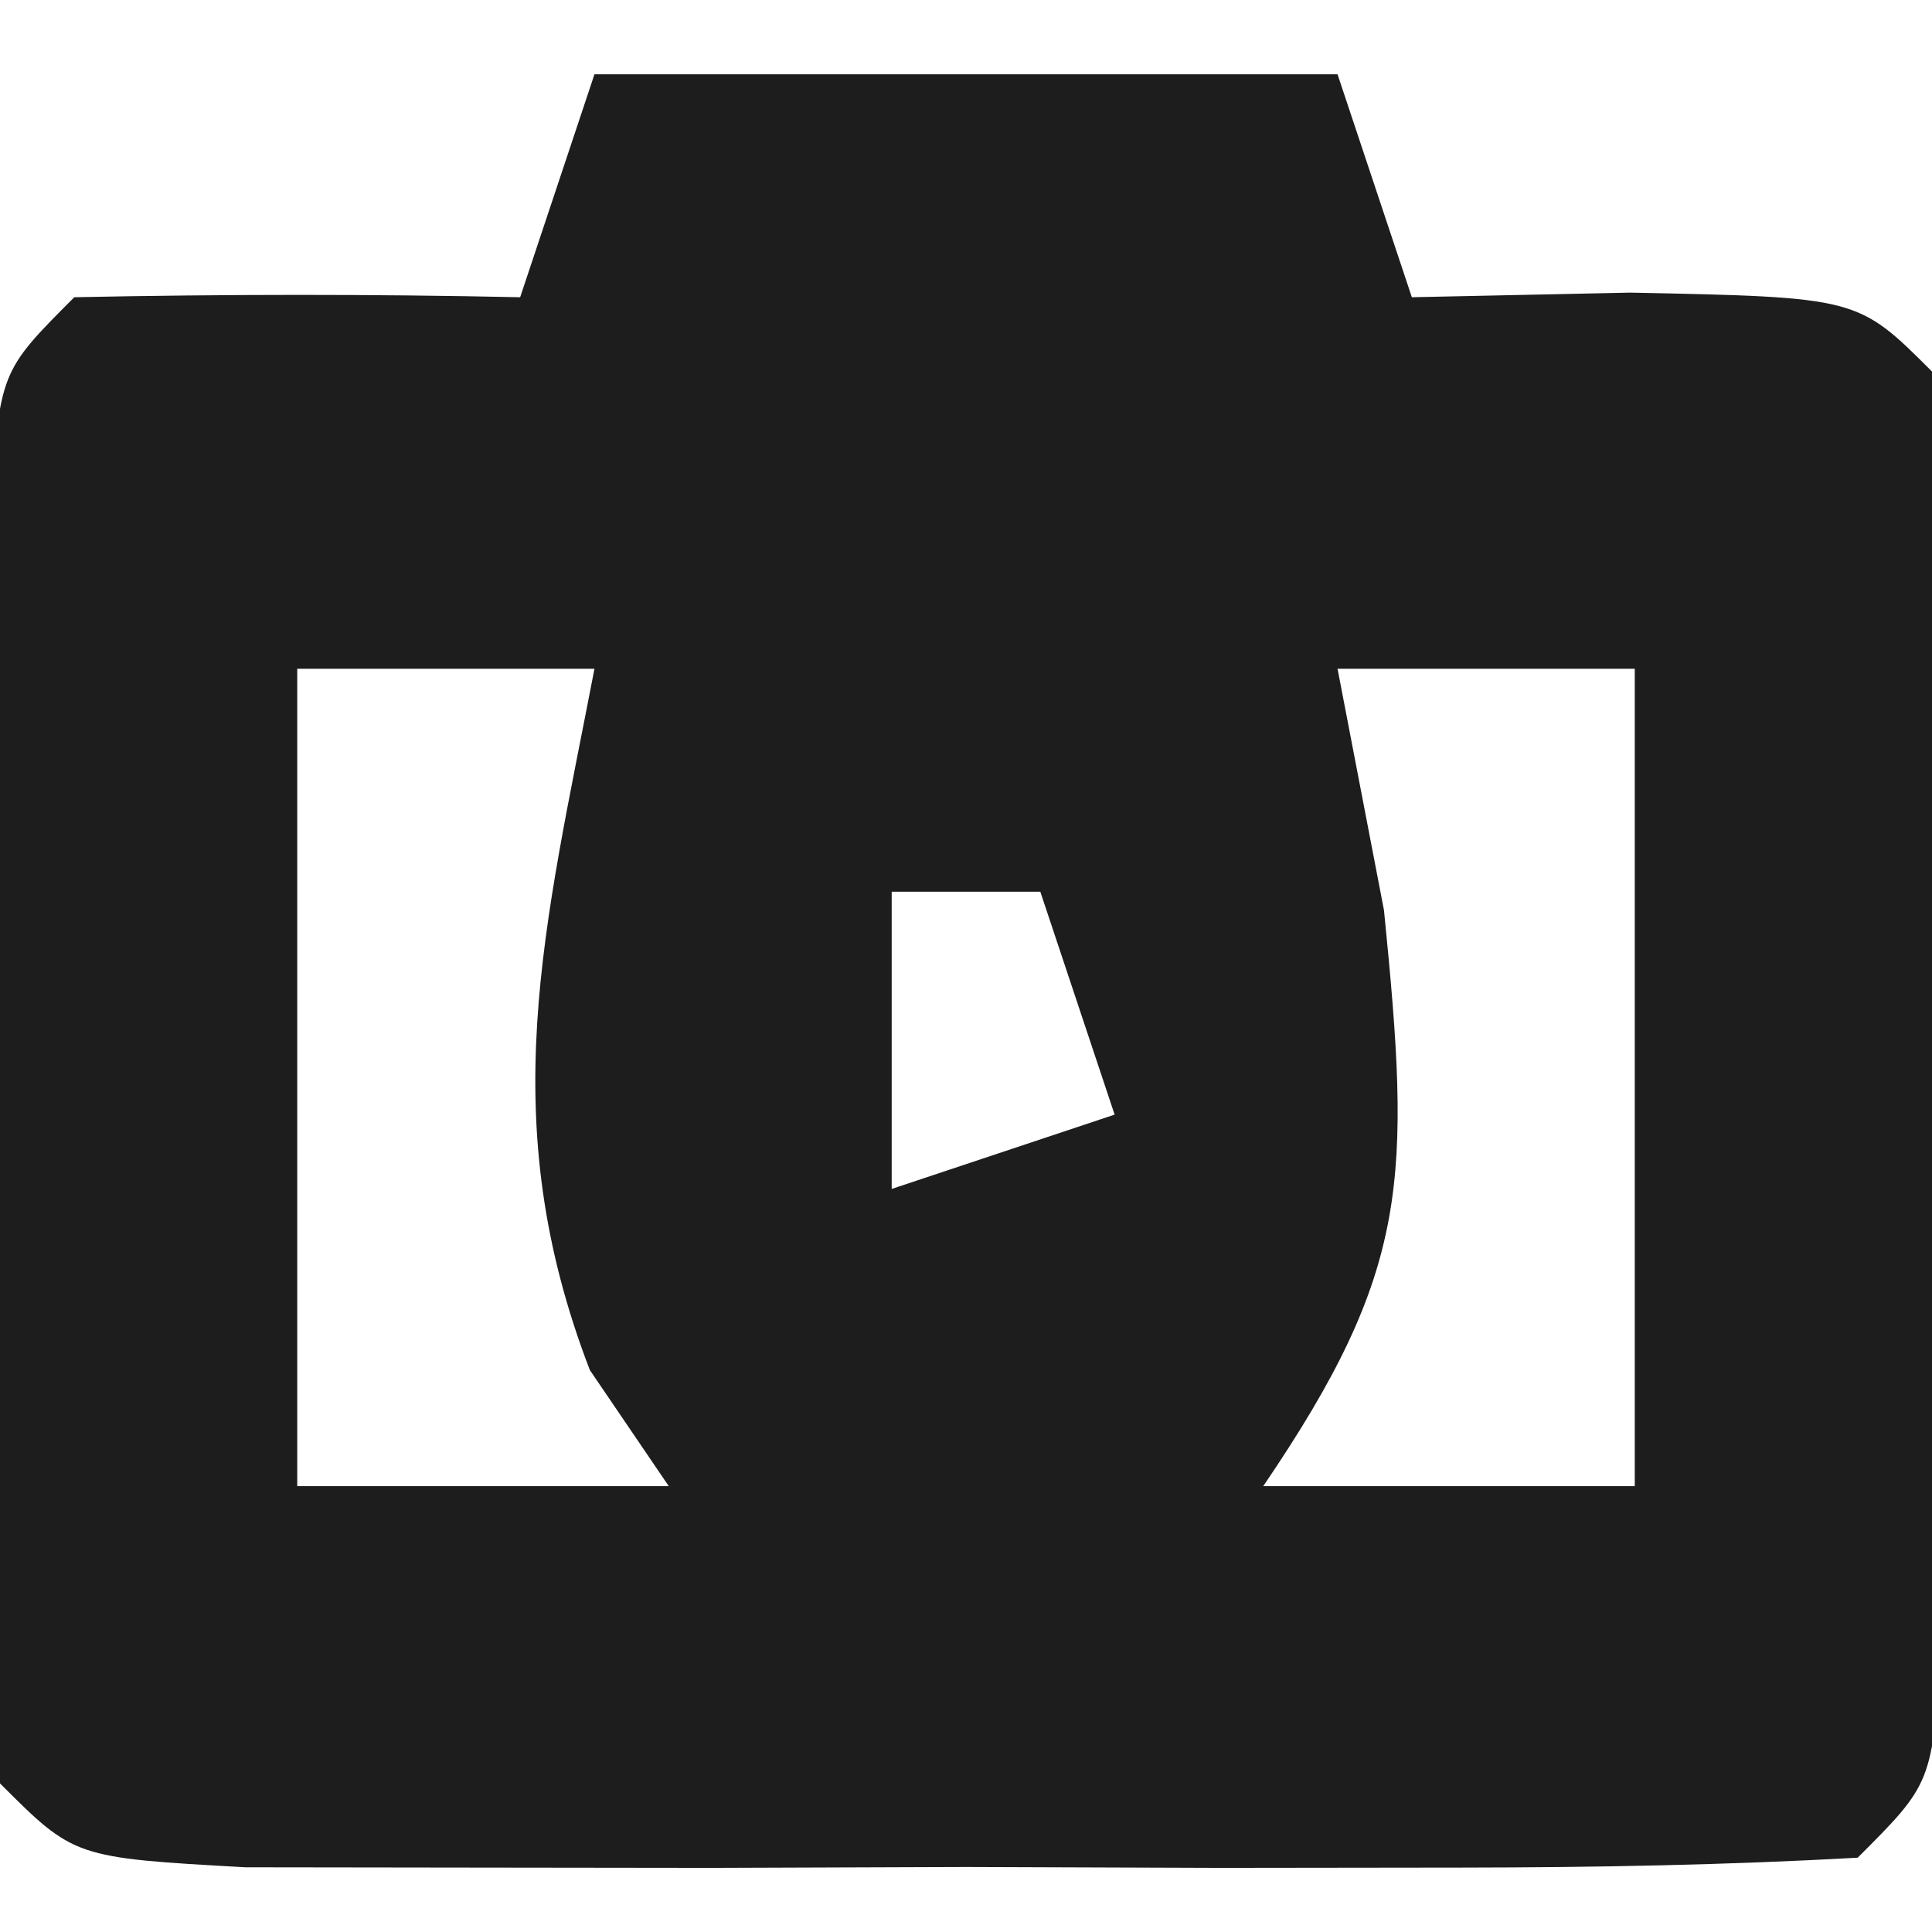
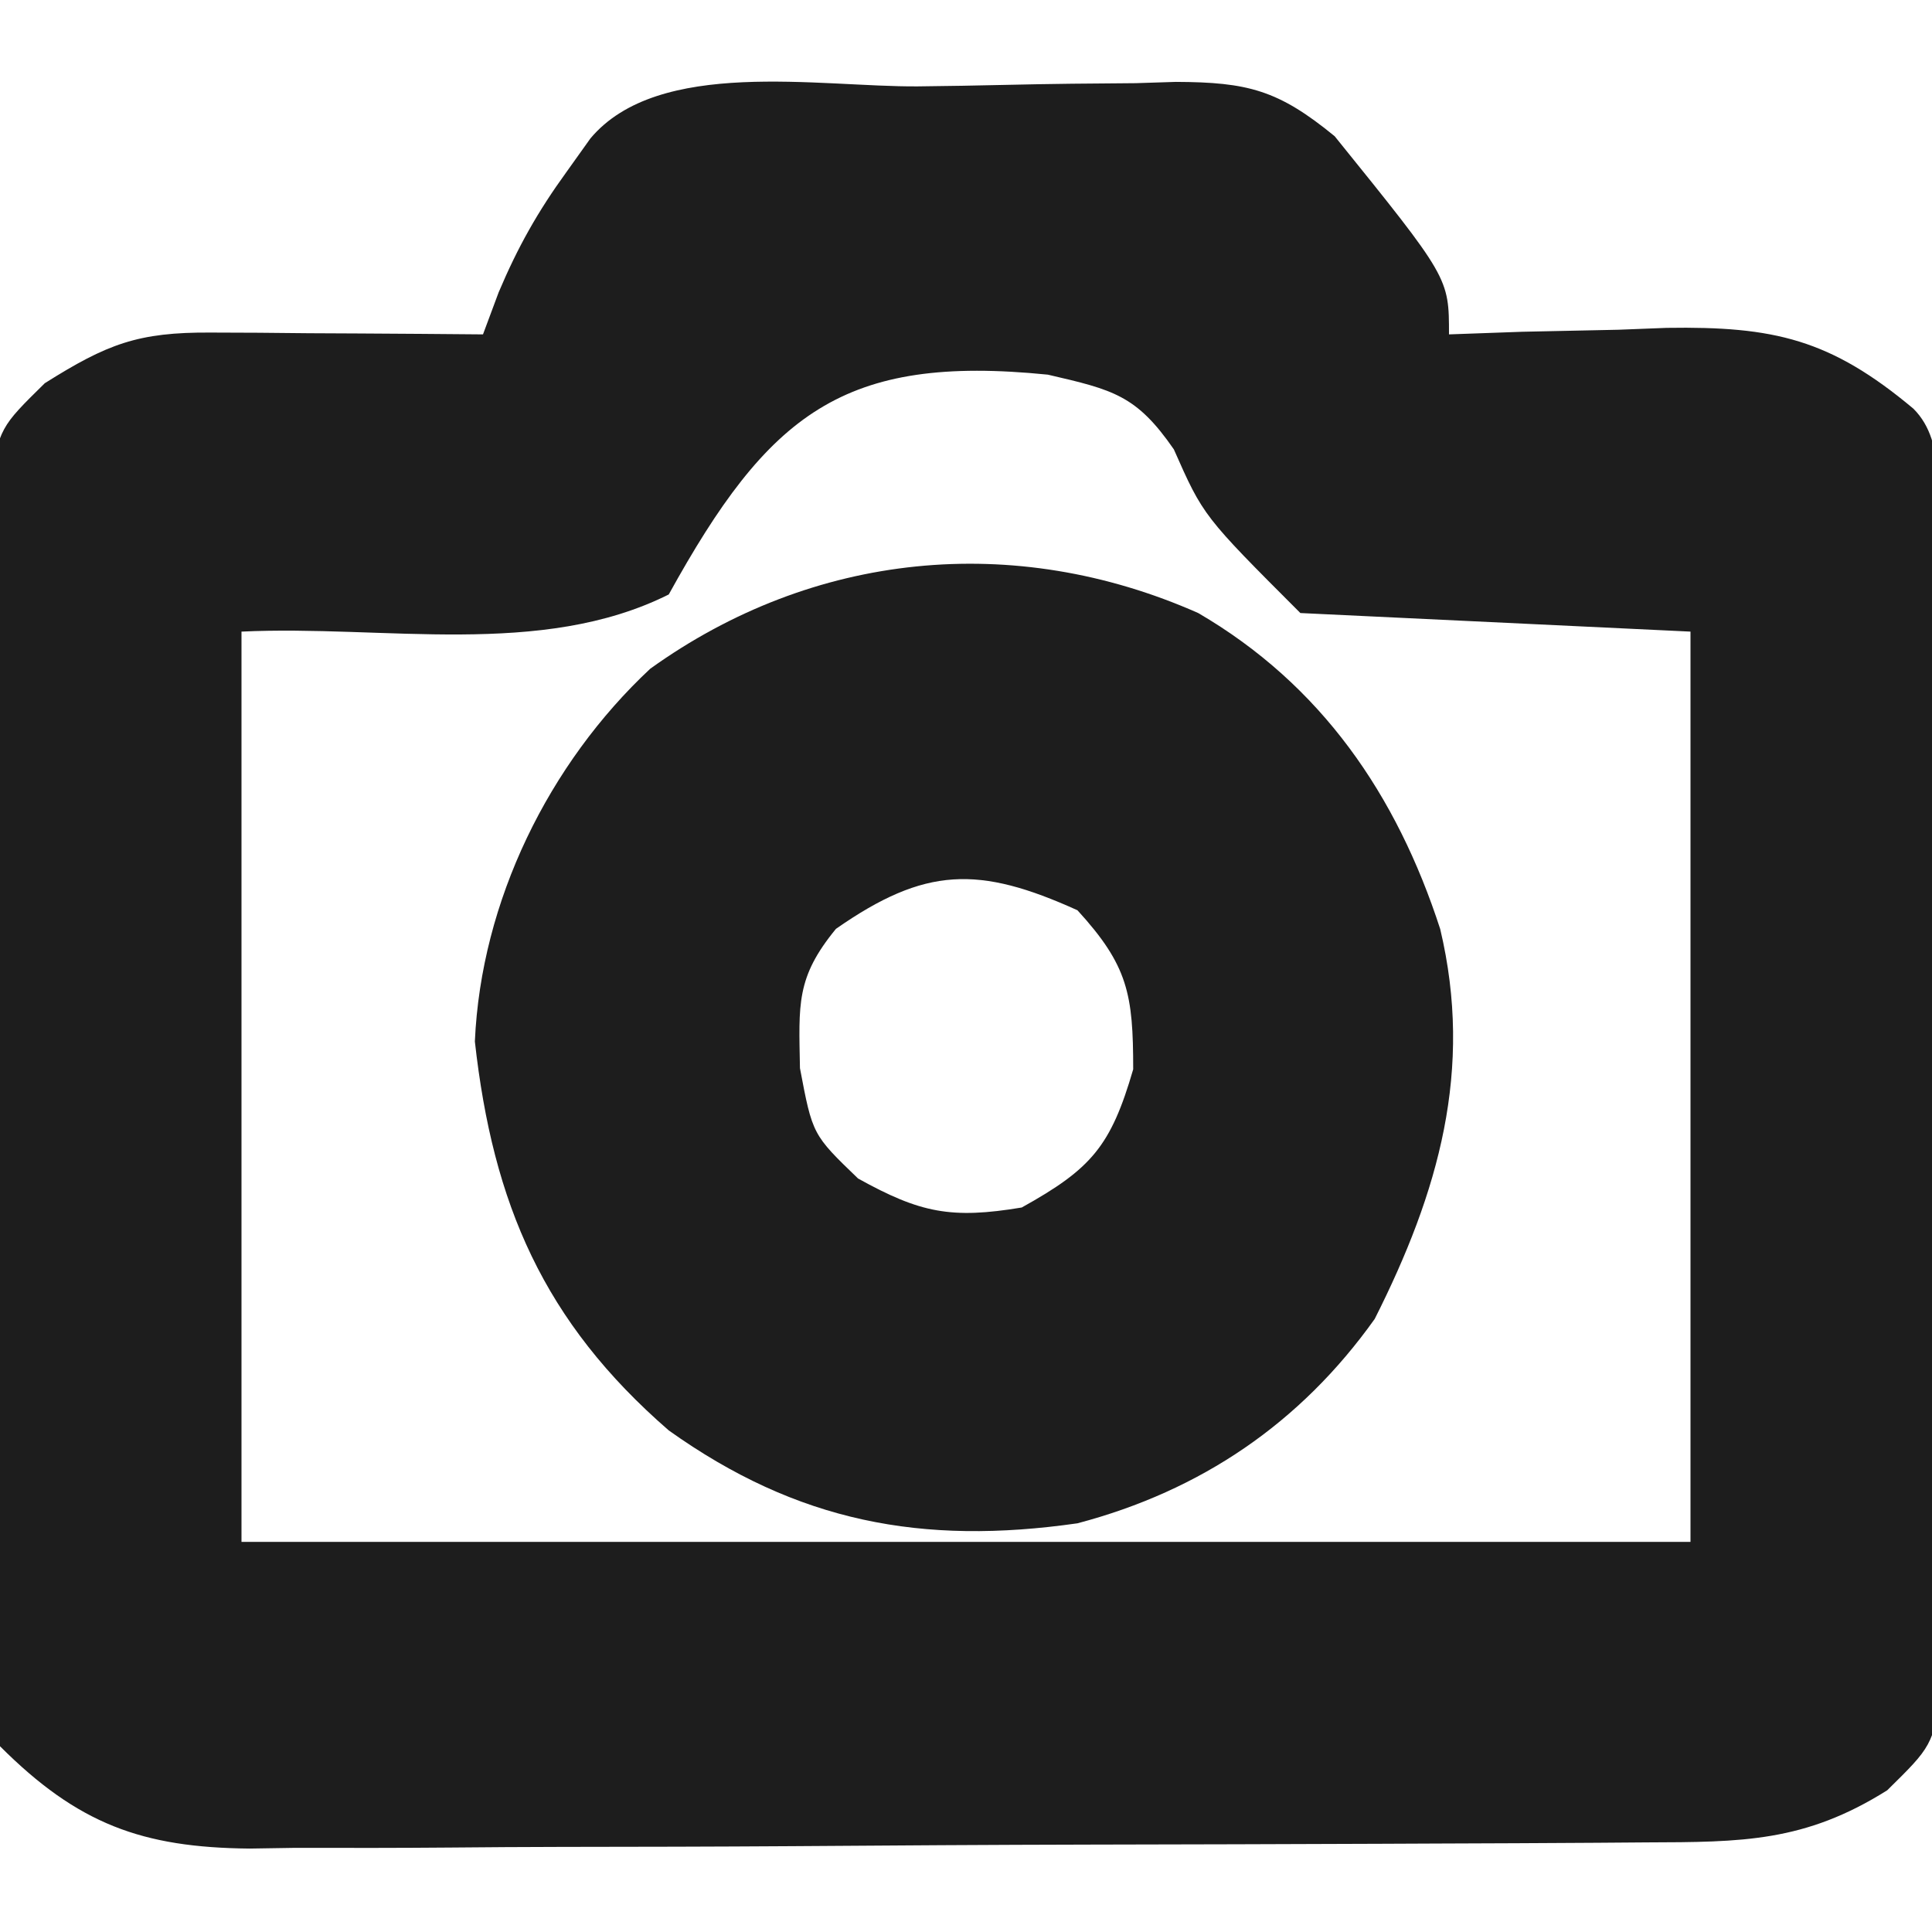
- <svg xmlns="http://www.w3.org/2000/svg" version="1.1" width="26" height="26">
-   <path d="M0 0 C3.3 0 6.6 0 10 0 C10.33 0.99 10.66 1.98 11 3 C11.969 2.979 12.939 2.959 13.938 2.938 C17 3 17 3 18 4 C18.099 5.403 18.131 6.812 18.133 8.219 C18.135 9.493 18.135 9.493 18.137 10.793 C18.133 11.686 18.129 12.58 18.125 13.5 C18.131 14.84 18.131 14.84 18.137 16.207 C18.135 17.057 18.134 17.906 18.133 18.781 C18.132 19.566 18.131 20.35 18.129 21.158 C18 23 18 23 17 24 C15.231 24.099 13.459 24.131 11.688 24.133 C10.612 24.134 9.537 24.135 8.43 24.137 C7.298 24.133 6.166 24.129 5 24.125 C3.868 24.129 2.736 24.133 1.57 24.137 C0.495 24.135 -0.58 24.134 -1.688 24.133 C-2.681 24.132 -3.675 24.131 -4.699 24.129 C-7 24 -7 24 -8 23 C-8.099 21.597 -8.131 20.188 -8.133 18.781 C-8.134 17.932 -8.135 17.082 -8.137 16.207 C-8.133 15.314 -8.129 14.42 -8.125 13.5 C-8.129 12.607 -8.133 11.713 -8.137 10.793 C-8.135 9.943 -8.134 9.094 -8.133 8.219 C-8.132 7.434 -8.131 6.65 -8.129 5.842 C-8 4 -8 4 -7 3 C-5 2.959 -3 2.957 -1 3 C-0.67 2.01 -0.34 1.02 0 0 Z M3 5 C7 6 7 6 7 6 Z M-4 8 C-4 11.63 -4 15.26 -4 19 C-2.35 19 -0.7 19 1 19 C0.649 18.484 0.299 17.969 -0.062 17.438 C-1.362 14.06 -0.672 11.495 0 8 C-1.32 8 -2.64 8 -4 8 Z M10 8 C10.206 9.072 10.412 10.145 10.625 11.25 C10.988 14.876 10.984 16.083 9 19 C10.65 19 12.3 19 14 19 C14 15.37 14 11.74 14 8 C12.68 8 11.36 8 10 8 Z M4 11 C4 12.32 4 13.64 4 15 C4.99 14.67 5.98 14.34 7 14 C6.67 13.01 6.34 12.02 6 11 C5.34 11 4.68 11 4 11 Z " fill="#1D1D1D" transform="translate(8,1)" />
+ <svg xmlns="http://www.w3.org/2000/svg" version="1.1" width="104" height="104">
+   <path d="M0 0 C1.601 -0.017 3.203 -0.044 4.804 -0.082 C7.117 -0.137 9.428 -0.159 11.742 -0.173 C12.454 -0.196 13.165 -0.219 13.898 -0.242 C17.772 -0.226 19.412 0.198 22.444 2.684 C28.597 10.303 28.597 10.303 28.597 13.35 C29.899 13.304 31.201 13.257 32.543 13.209 C34.269 13.172 35.996 13.136 37.722 13.1 C38.578 13.067 39.434 13.033 40.316 12.999 C46.104 12.909 49.132 13.612 53.597 17.35 C55.473 19.225 54.764 22.417 54.79 24.918 C54.803 25.947 54.803 25.947 54.815 26.997 C54.84 29.278 54.856 31.558 54.871 33.838 C54.876 34.616 54.881 35.393 54.887 36.194 C54.914 40.31 54.933 44.425 54.948 48.54 C54.964 52.794 55.009 57.048 55.06 61.302 C55.094 64.569 55.105 67.837 55.111 71.105 C55.117 72.673 55.133 74.241 55.157 75.809 C55.188 78.005 55.188 80.198 55.181 82.394 C55.189 83.644 55.197 84.893 55.205 86.18 C54.597 89.35 54.597 89.35 52.186 91.722 C47.739 94.519 44.358 94.51 39.204 94.527 C38.335 94.534 37.467 94.54 36.572 94.547 C33.69 94.567 30.808 94.578 27.926 94.588 C26.45 94.594 26.45 94.594 24.945 94.601 C19.738 94.622 14.531 94.636 9.324 94.645 C3.946 94.656 -1.432 94.691 -6.81 94.73 C-10.945 94.757 -15.08 94.765 -19.215 94.769 C-21.197 94.773 -23.179 94.785 -25.162 94.804 C-27.939 94.828 -30.714 94.827 -33.491 94.82 C-34.308 94.833 -35.125 94.846 -35.967 94.859 C-41.756 94.806 -45.215 93.538 -49.403 89.35 C-49.523 87.163 -49.573 84.973 -49.595 82.782 C-49.604 82.096 -49.612 81.41 -49.62 80.703 C-49.645 78.423 -49.662 76.142 -49.676 73.862 C-49.681 73.084 -49.687 72.307 -49.692 71.506 C-49.719 67.391 -49.738 63.275 -49.753 59.16 C-49.769 54.906 -49.814 50.652 -49.865 46.399 C-49.899 43.131 -49.91 39.863 -49.916 36.596 C-49.923 35.027 -49.938 33.459 -49.962 31.891 C-49.993 29.696 -49.994 27.502 -49.986 25.306 C-49.998 23.432 -49.998 23.432 -50.011 21.52 C-49.403 18.35 -49.403 18.35 -46.991 15.978 C-43.628 13.863 -41.976 13.226 -38.051 13.252 C-37.2 13.256 -36.349 13.259 -35.473 13.262 C-34.583 13.271 -33.694 13.279 -32.778 13.288 C-31.88 13.292 -30.983 13.297 -30.059 13.301 C-27.84 13.313 -25.621 13.33 -23.403 13.35 C-23.124 12.602 -22.846 11.855 -22.559 11.084 C-21.526 8.642 -20.451 6.734 -18.903 4.6 C-18.48 4.007 -18.057 3.414 -17.621 2.803 C-13.956 -1.568 -5.297 0.04 0 0 Z M-13.403 27.35 C-20.286 30.792 -28.716 28.984 -36.403 29.35 C-36.403 45.52 -36.403 61.69 -36.403 78.35 C-10.663 78.35 15.077 78.35 41.597 78.35 C41.597 62.18 41.597 46.01 41.597 29.35 C34.667 29.02 27.737 28.69 20.597 28.35 C15.371 23.124 15.371 23.124 13.785 19.538 C11.771 16.627 10.538 16.336 7.004 15.518 C-4.023 14.408 -8.026 17.615 -13.403 27.35 Z " fill="#1D1D1D" transform="translate(49.40259,4.649902)" />
+   <path d="M0 0 C6.622 3.86 10.682 9.78 13.027 17.012 C14.826 24.578 12.942 31.178 9.5 38 C5.505 43.609 0.148 47.245 -6.5 49 C-14.871 50.199 -21.584 48.93 -28.5 44 C-35.238 38.152 -37.966 31.806 -38.938 23.062 C-38.606 15.507 -34.958 8.102 -29.5 3 C-20.737 -3.293 -9.92 -4.392 0 0 Z M-19.5 17 C-21.657 19.626 -21.499 21.053 -21.438 24.5 C-20.762 28.078 -20.762 28.078 -18.312 30.438 C-14.956 32.302 -13.282 32.63 -9.5 32 C-5.752 29.918 -4.705 28.705 -3.5 24.562 C-3.5 20.515 -3.775 18.98 -6.5 16 C-11.815 13.593 -14.697 13.649 -19.5 17 Z " fill="#1D1D1D" transform="translate(64.5,33)" />
</svg>
